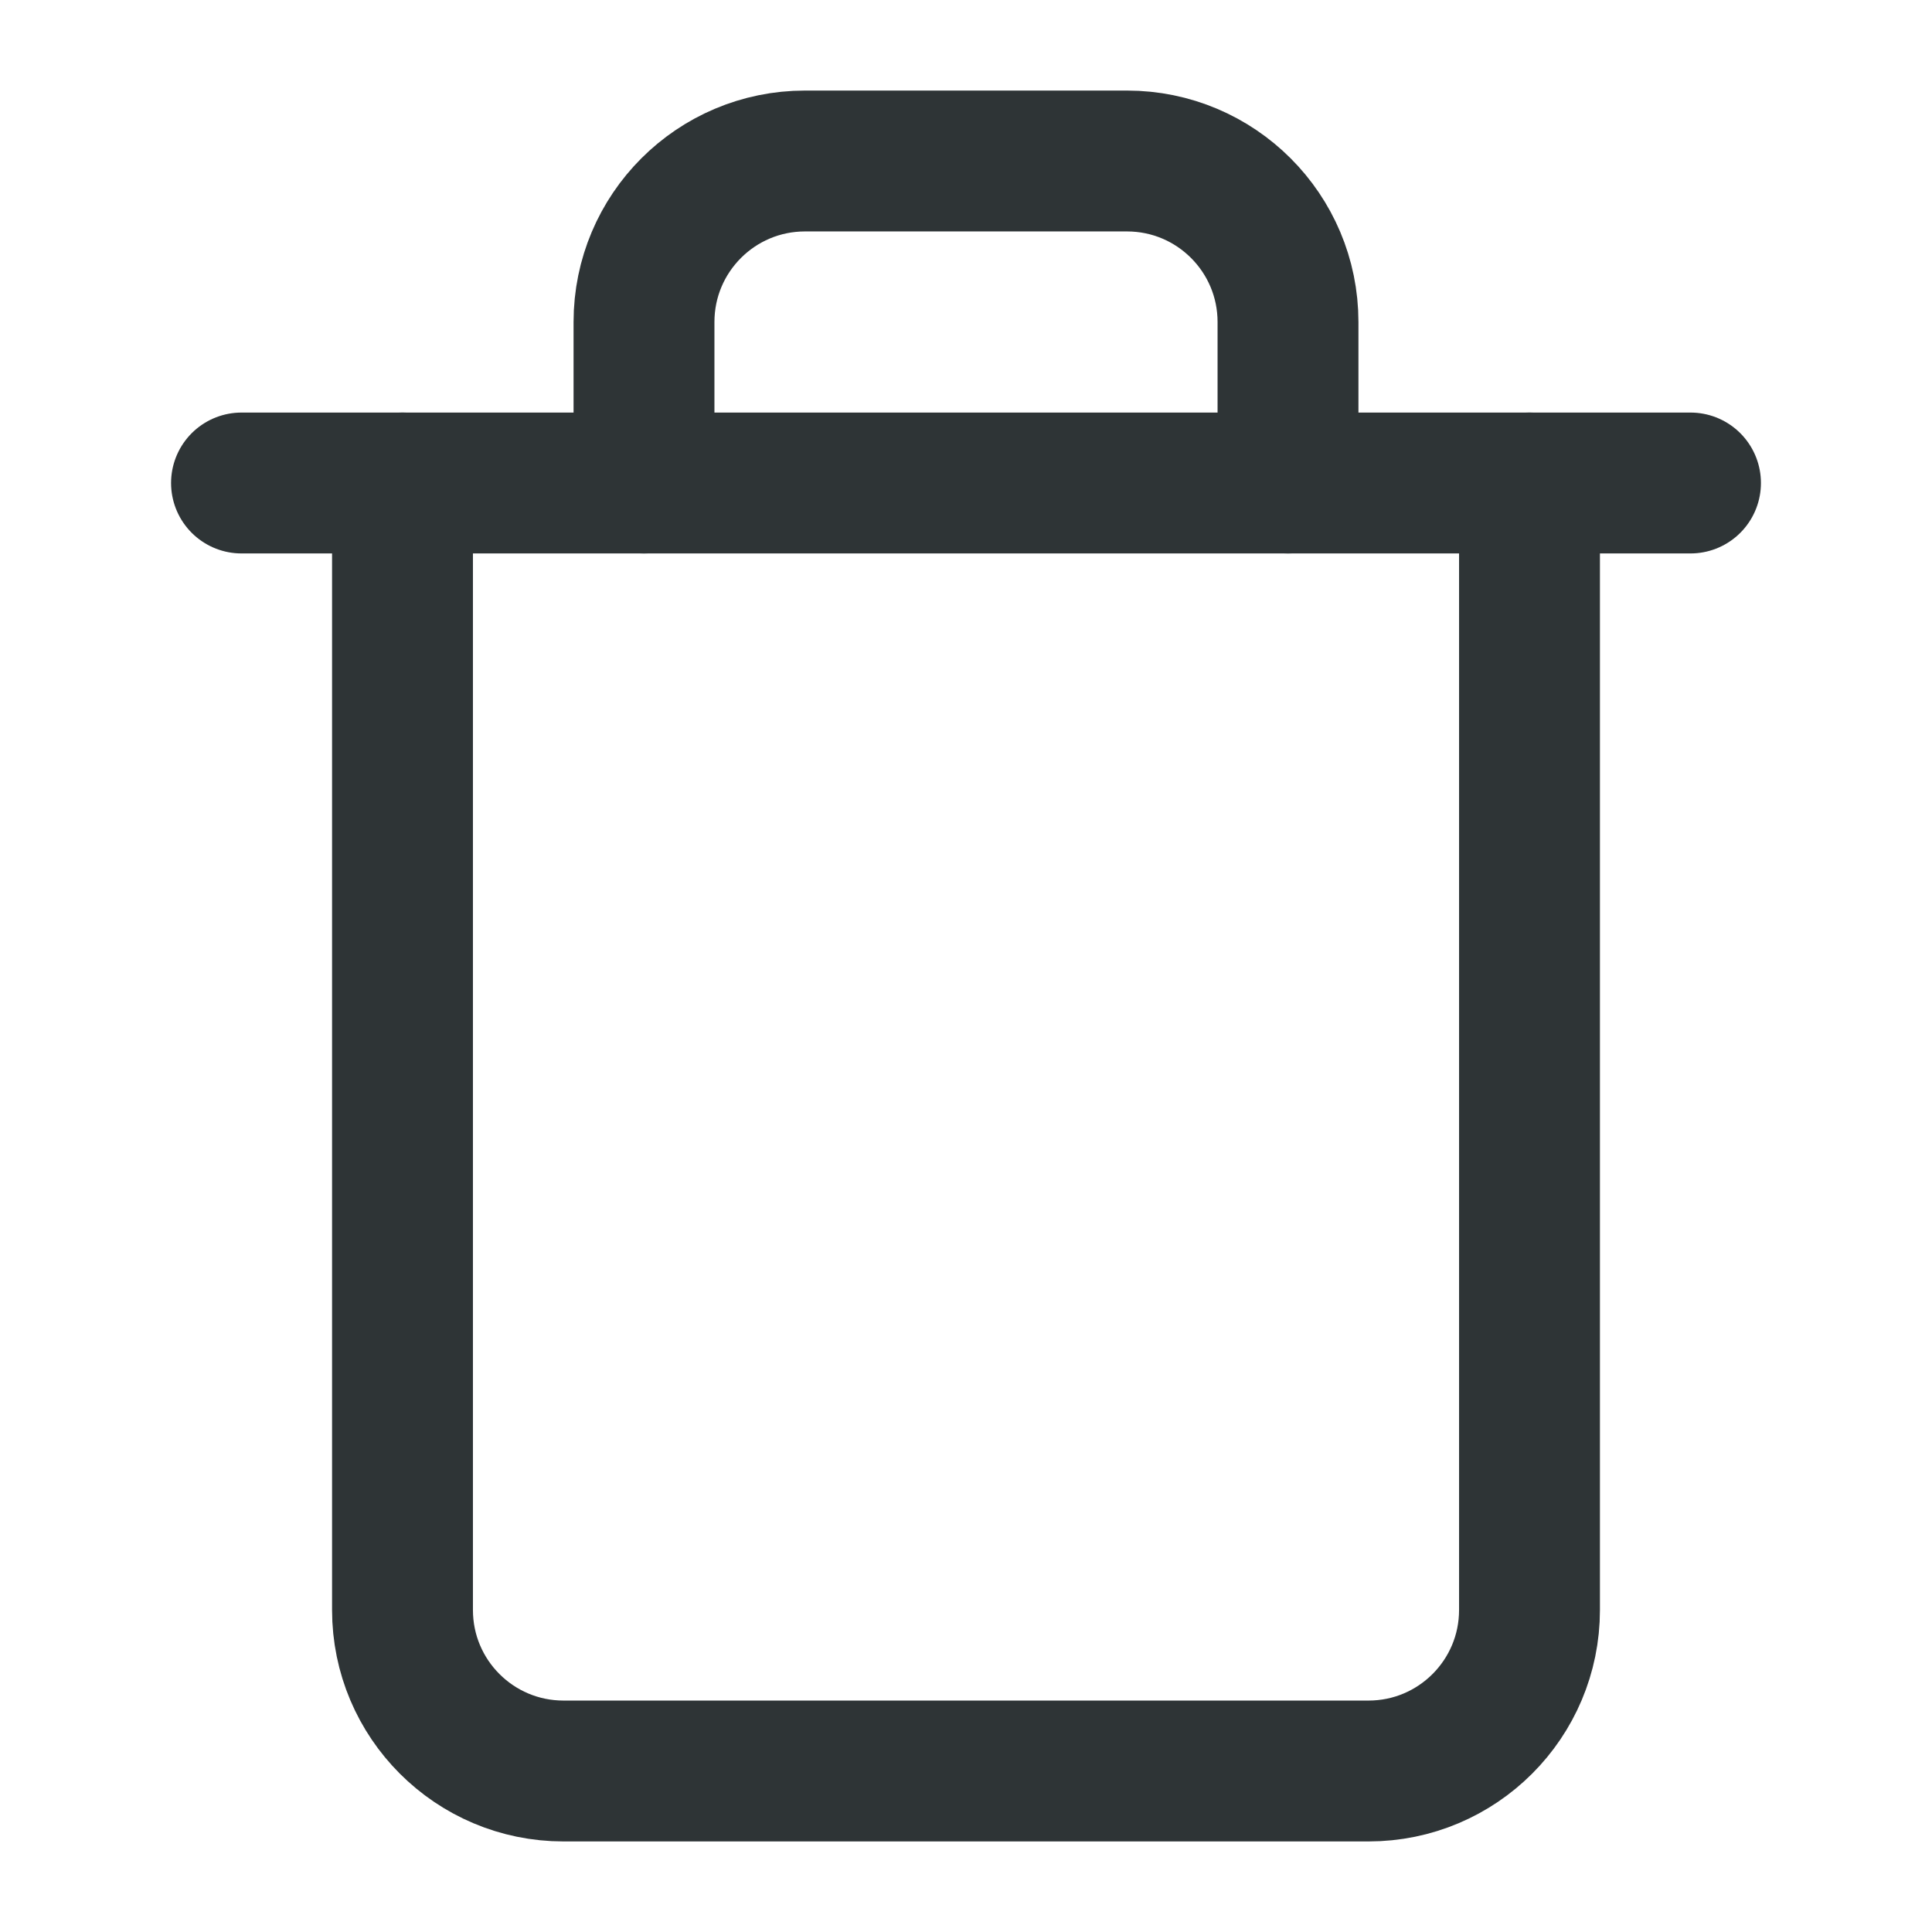
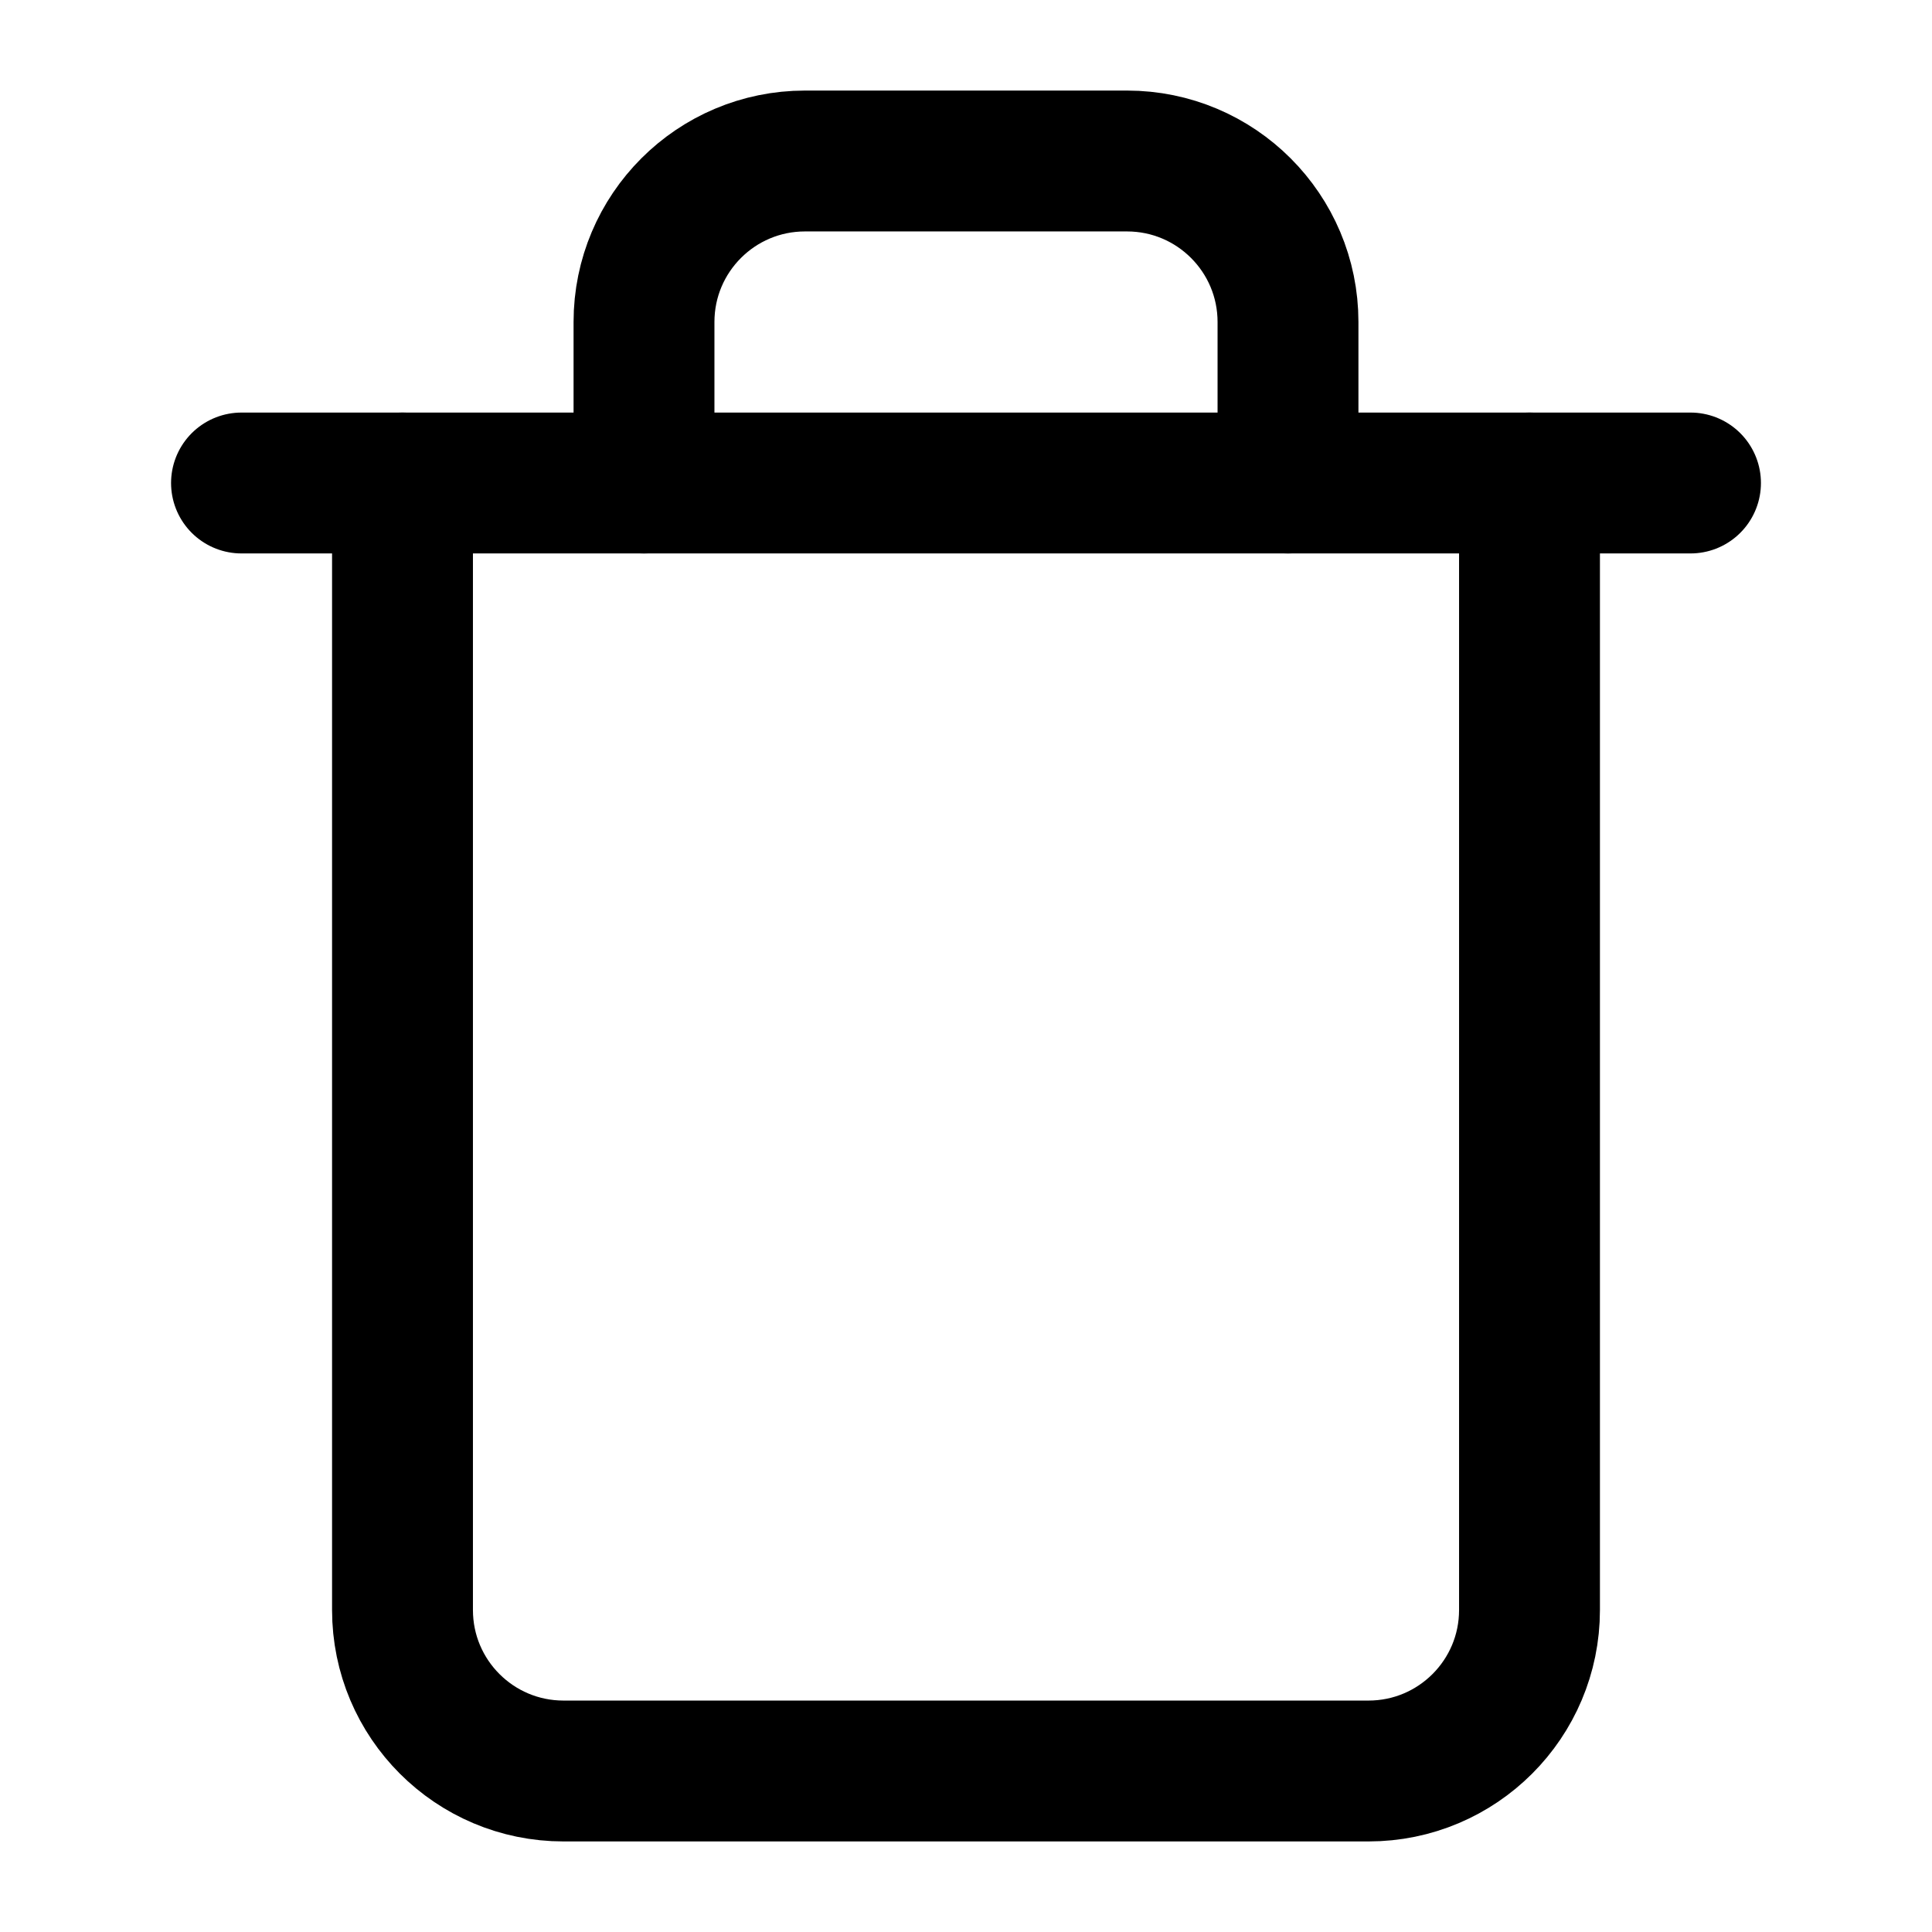
- <svg xmlns="http://www.w3.org/2000/svg" width="24" height="24" viewBox="0 0 24 24" fill="none" stroke="#2e3436" stroke-width="1.75" stroke-linecap="round" stroke-linejoin="round" class="lucide lucide-trash-icon lucide-trash">
+ <svg xmlns="http://www.w3.org/2000/svg" width="24" height="24" viewBox="0 0 24 24" fill="none" stroke="currentColor" stroke-width="1.75" stroke-linecap="round" stroke-linejoin="round" class="lucide lucide-trash-icon lucide-trash">
  <path d="M19 6v14a2 2 0 0 1-2 2H7a2 2 0 0 1-2-2V6" />
  <path d="M3 6h18" />
  <path d="M8 6V4a2 2 0 0 1 2-2h4a2 2 0 0 1 2 2v2" />
</svg>
